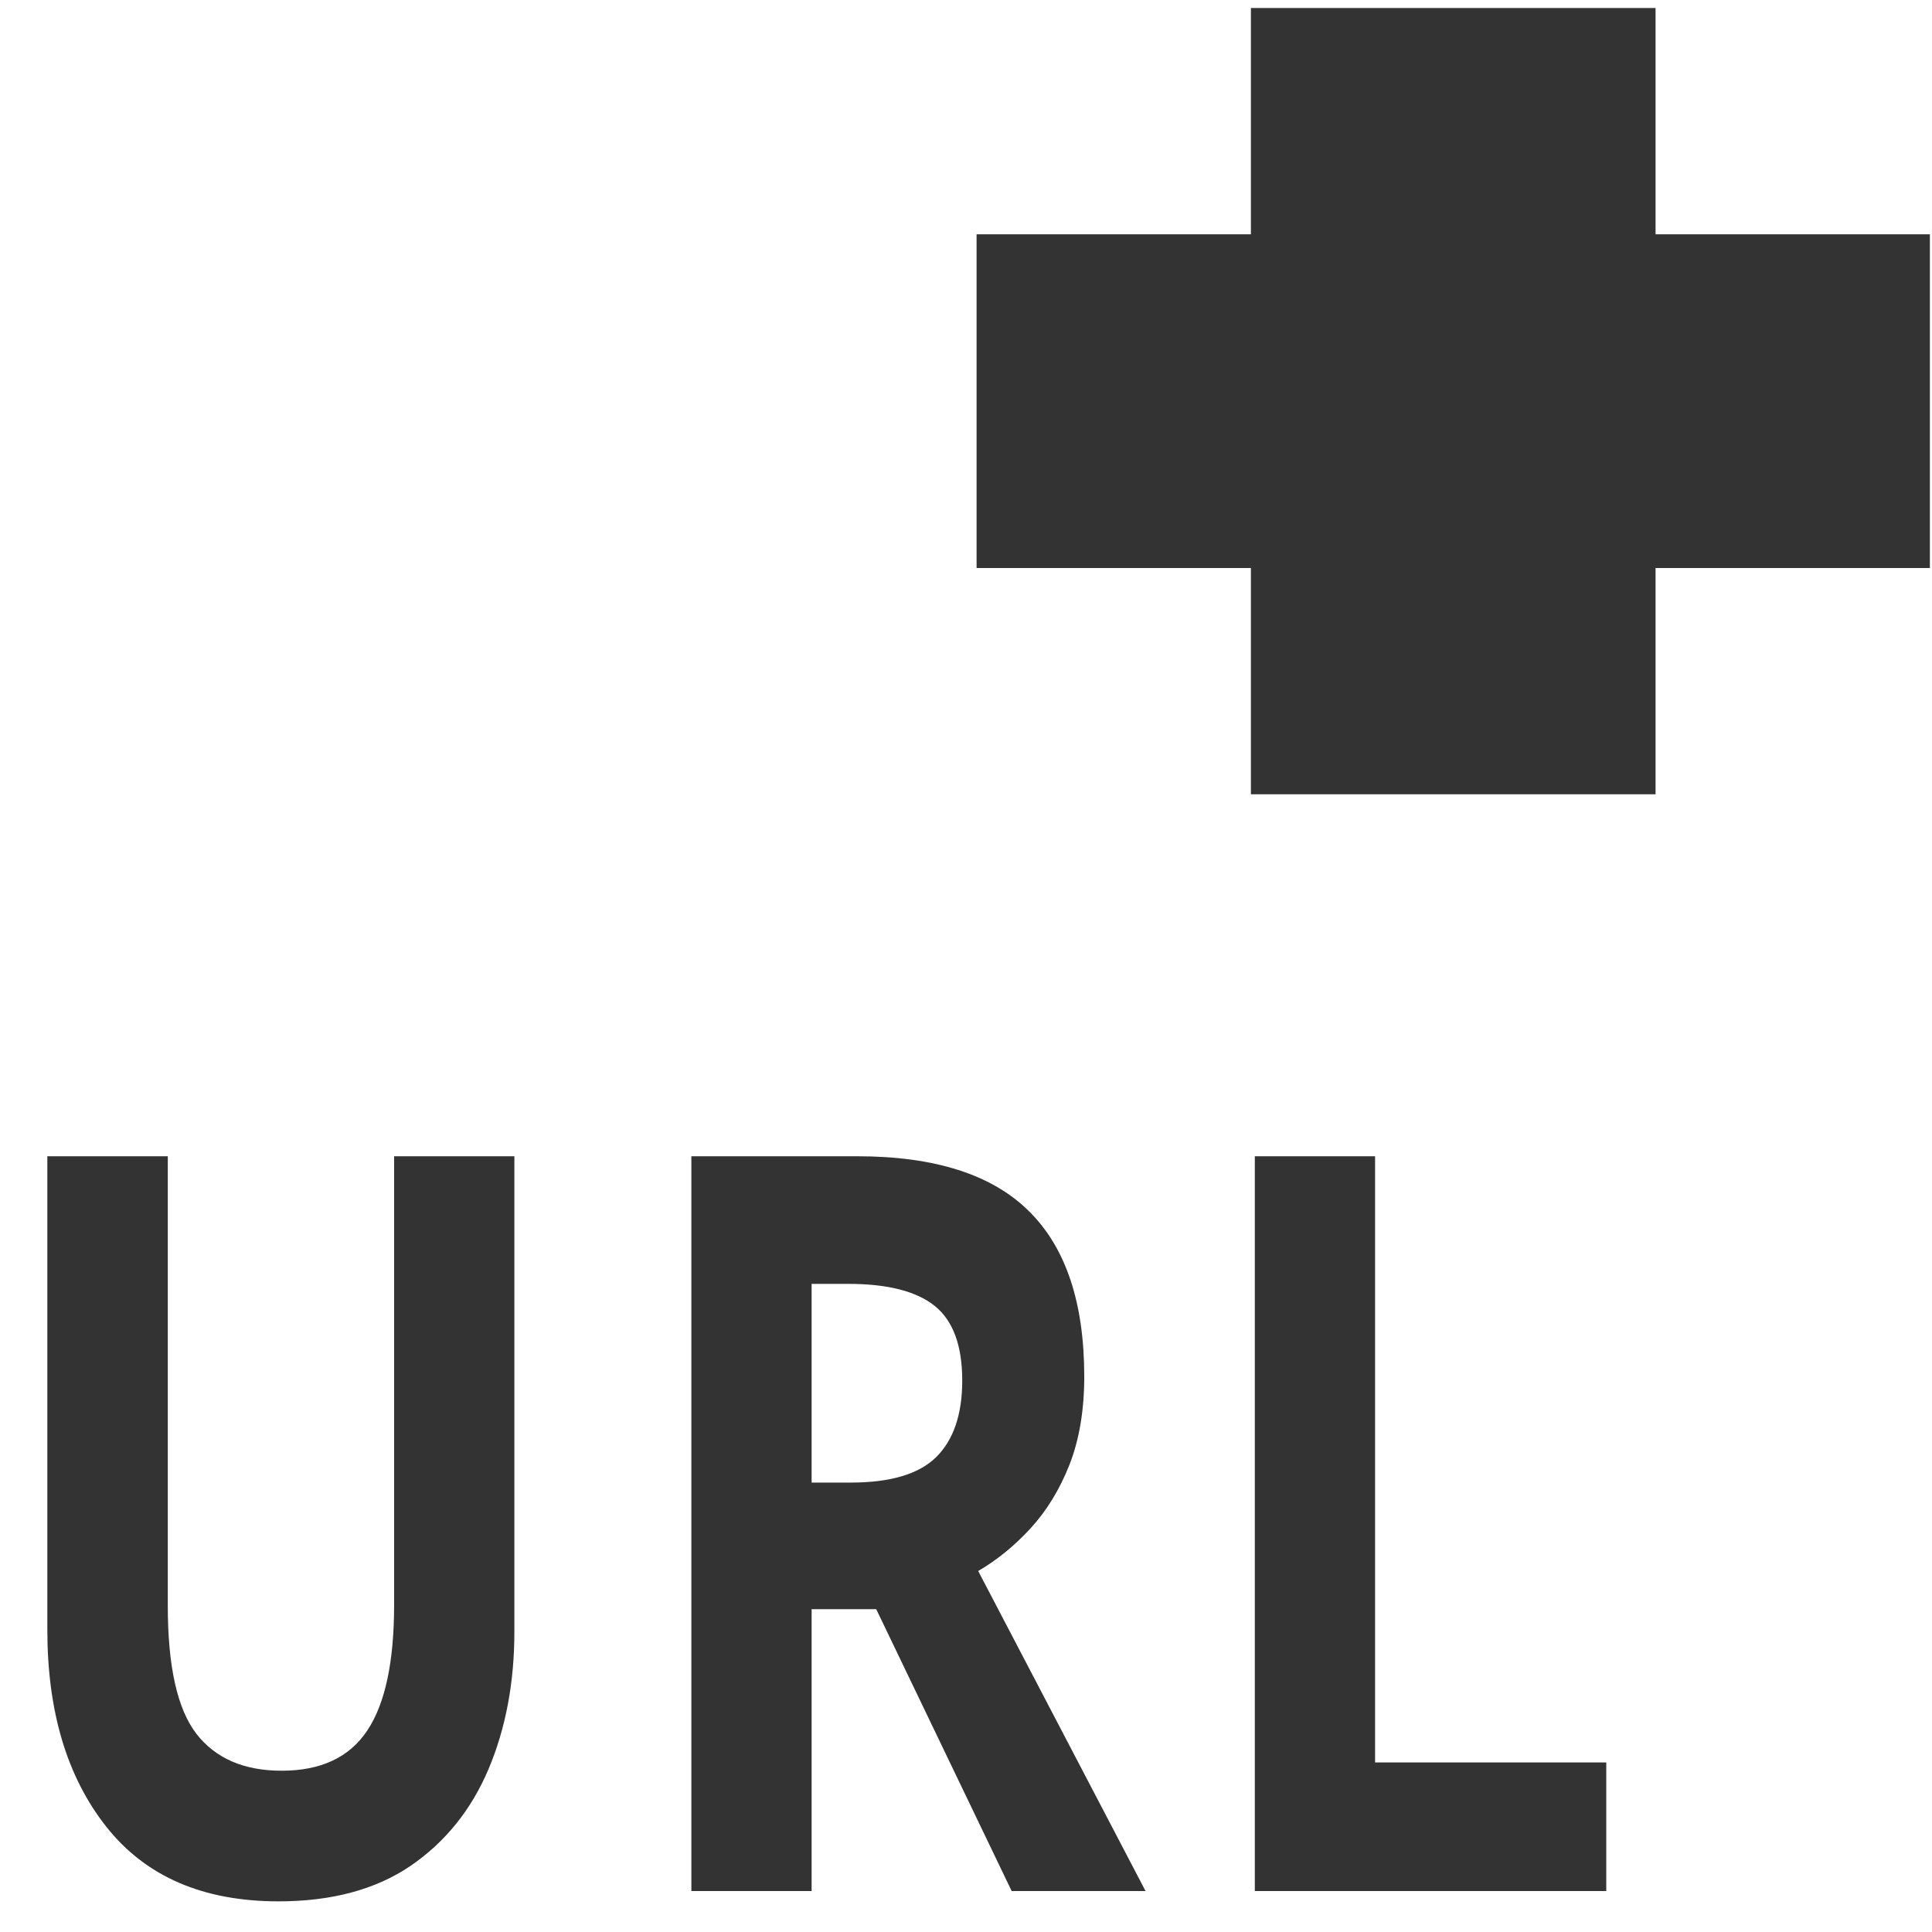
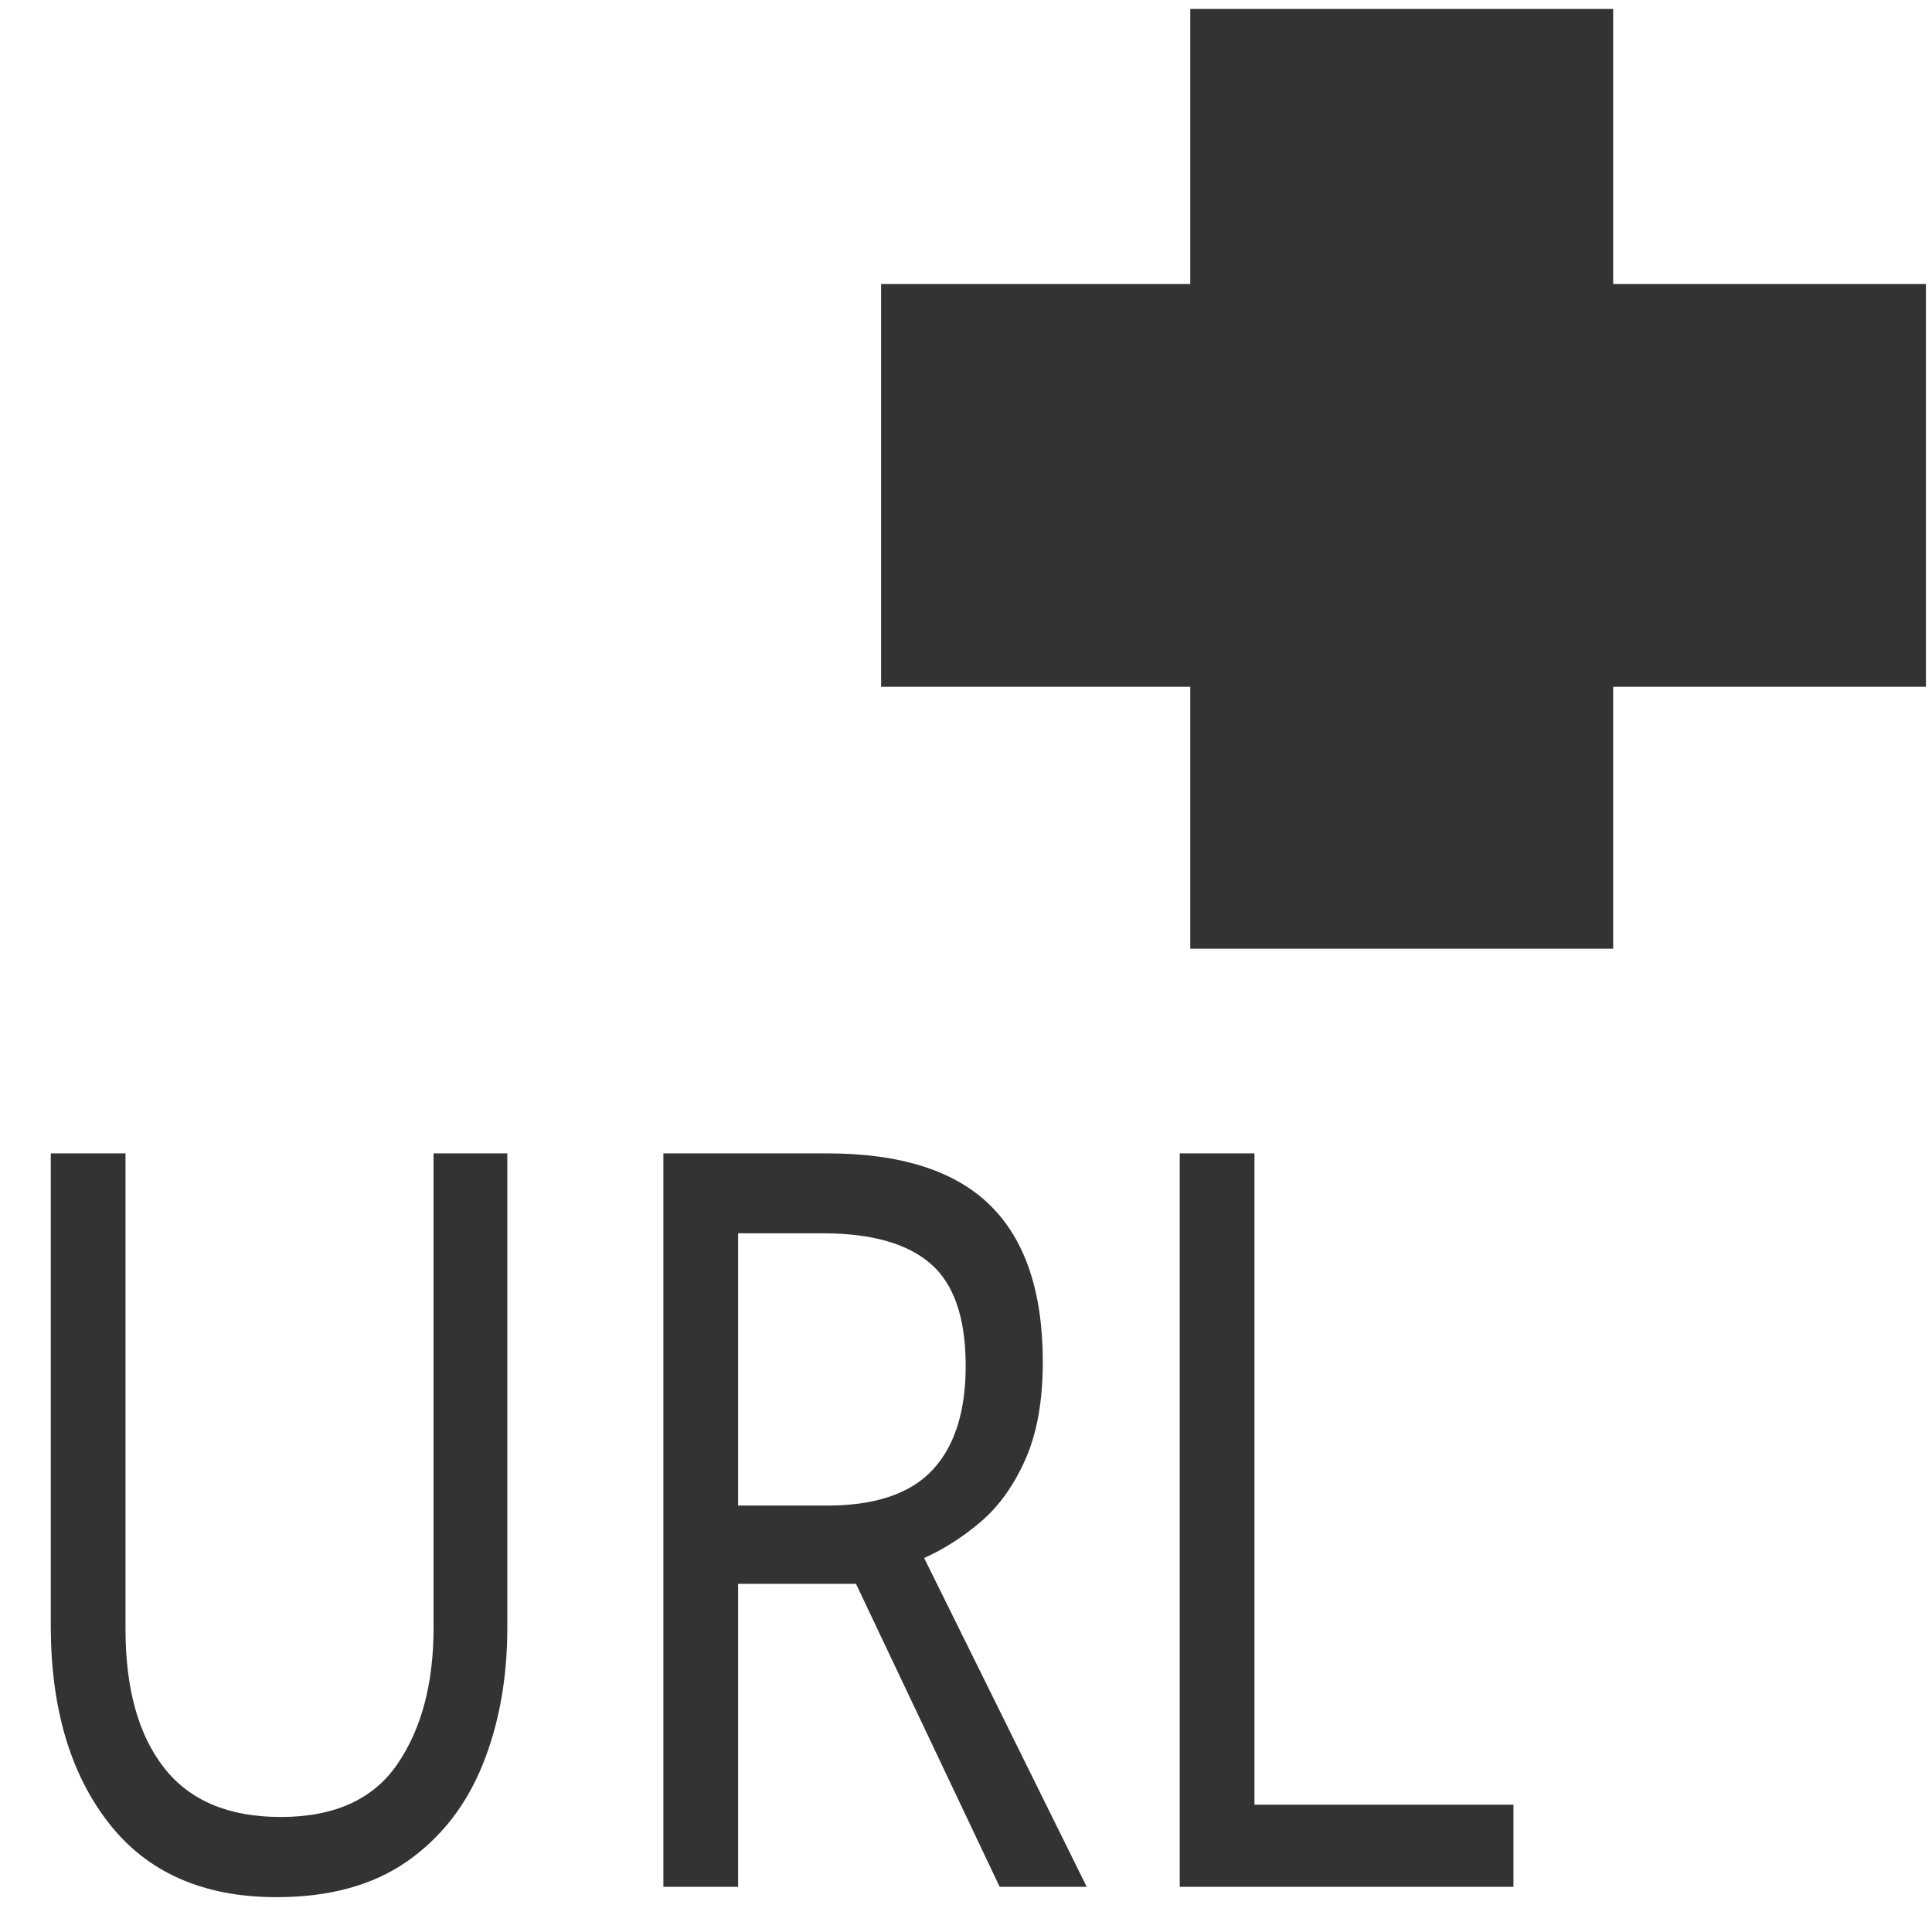
<svg xmlns="http://www.w3.org/2000/svg" width="136.533" height="136.533" id="svg2" version="1.1">
  <defs id="defs4">
    <clipPath clipPathUnits="userSpaceOnUse" id="clipPath104">
      <g id="use106">
        <rect y="1046.18" x="91.71" height="98.04" width="45.031" id="rect56" style="stroke-width:1.19" />
        <rect style="stroke-width:1.024" id="rect58" width="38.598" height="84.604" x="-1122.864" y="26.892" transform="rotate(-90)" />
        <rect style="stroke-width:1.175" id="rect60" width="45.031" height="95.642" x="-0.094" y="1044.407" />
        <rect y="919.613" x="-0.094" height="95.642" width="45.031" id="rect62" style="stroke-width:1.175" />
        <rect style="stroke-width:1.175" id="rect64" width="45.031" height="95.642" x="92.727" y="920.596" />
      </g>
    </clipPath>
  </defs>
  <g id="layer1" transform="translate(0,-985.9864)" style="display:inline;opacity:1">
-     <g id="g4138" style="fill:#333333;fill-opacity:1" transform="matrix(1.768739,0,0,1.458806,-105.1076,-451.8097)">
-       <rect transform="rotate(90)" style="fill:#333333;fill-opacity:1;stroke:none;stroke-width:1.067" id="rect3787" width="38.089" height="16.167" x="985.986" y="-125.572" />
-       <rect y="-1013.115" x="-136.533" height="16.167" width="38.089" id="rect3794" style="fill:#333333;fill-opacity:1;stroke:none;stroke-width:1.067" transform="scale(-1)" />
+     <g id="g4138" style="fill:#333333;fill-opacity:1" transform="matrix(2.143454,0,0,1.683555,-148.9335,-672.2745)">
+       <rect transform="rotate(90)" style="fill:#333333;fill-opacity:1;stroke:none;stroke-width:1.008" id="rect3787" width="39.446" height="13.943" x="985.352" y="-122.669" />
+       <rect y="-1013.803" x="-132.98" height="16.905" width="34.447" id="rect3794" style="fill:#333333;fill-opacity:1;stroke:none;stroke-width:1.037" transform="scale(-1)" />
    </g>
    <text xml:space="preserve" style="font-style:normal;font-variant:normal;font-weight:normal;font-stretch:normal;font-size:119.307px;line-height:1.25;font-family:'Arial Rounded MT Bold';-inkscape-font-specification:'Arial Rounded MT Bold, ';letter-spacing:0px;word-spacing:0px;fill:#000000;fill-opacity:1;stroke:none;stroke-width:1.491" x="431.272" y="888.878" id="text17" transform="scale(0.6491693,1.54043)">
      <tspan id="tspan15" x="431.272" y="997.726" style="font-style:normal;font-variant:normal;font-weight:normal;font-stretch:normal;font-size:66.667px;font-family:Aharoni;-inkscape-font-specification:Aharoni;stroke-width:1.491" />
    </text>
    <text xml:space="preserve" style="font-style:normal;font-weight:normal;font-size:40px;line-height:1.25;font-family:sans-serif;letter-spacing:0px;word-spacing:0px;fill:#000000;fill-opacity:1;stroke:none" x="-10.775" y="1022.17" id="text37">
      <tspan id="tspan35" x="-10.775" y="1058.663" />
    </text>
-     <text xml:space="preserve" style="font-style:normal;font-variant:normal;font-weight:bold;font-stretch:normal;font-size:38.458px;line-height:0em;font-family:Scream;-inkscape-font-specification:'Scream Bold';text-align:start;letter-spacing:-3.253px;word-spacing:0px;text-anchor:start;fill:#333333;fill-opacity:1;stroke:none;stroke-width:0.961" x="-1.638" y="985.421" id="text77" transform="scale(0.8801353,1.136189)">
-       <tspan id="tspan75" x="-1.638" y="985.421" style="font-style:normal;font-variant:normal;font-weight:bold;font-stretch:normal;font-size:64px;font-family:Scream;-inkscape-font-specification:'Scream Bold';text-align:start;letter-spacing:3px;text-anchor:start;fill:#333333;fill-opacity:1;stroke-width:0.961">URL</tspan>
+     <text xml:space="preserve" style="font-style:normal;font-variant:normal;font-weight:bold;font-stretch:normal;font-size:38.307px;line-height:0em;font-family:Scream;-inkscape-font-specification:'Scream Bold';text-align:start;letter-spacing:0px;word-spacing:0px;text-anchor:start;fill:#333333;fill-opacity:1;stroke:none;stroke-width:0.958" x="-165.924" y="989.906" id="text77" transform="scale(0.8836011,1.131732)">
+       <tspan id="tspan75" x="-165.924" y="989.906" style="font-style:normal;font-variant:normal;font-weight:bold;font-stretch:normal;font-size:66.405px;font-family:Scream;-inkscape-font-specification:'Scream Bold';text-align:start;letter-spacing:0px;text-anchor:start;fill:#333333;fill-opacity:1;stroke-width:0.958">URL</tspan>
    </text>
    <path style="opacity:0.668;fill:#333333;fill-opacity:1" id="path839" d="m -5.789,1064.786 a 1.93,0.161 0 0 1 -0.601,0.117 l -1.329,-0.117 z" />
+     <text xml:space="preserve" style="font-style:normal;font-weight:normal;font-size:40px;line-height:1.25;font-family:sans-serif;letter-spacing:0px;word-spacing:0px;fill:#000000;fill-opacity:1;stroke:none" x="187.402" y="1037.916" id="text861">
+       <tspan id="tspan859" x="187.402" y="1074.409" />
+     </text>
+     <text xml:space="preserve" style="font-style:normal;font-weight:normal;font-size:40px;line-height:1.25;font-family:sans-serif;letter-spacing:0px;word-spacing:0px;fill:#000000;fill-opacity:1;stroke:none" x="154.072" y="1118.828" id="text1452">
+       <tspan id="tspan1450" x="154.072" y="1118.828" style="font-style:normal;font-variant:normal;font-weight:normal;font-stretch:normal;font-size:66.667px;font-family:Scream;-inkscape-font-specification:Scream;fill:#333333;fill-opacity:1">URL</tspan>
+     </text>
+     <text id="text1456" y="1006.182" x="-1.883" style="font-style:normal;font-weight:normal;font-size:44.498px;line-height:1.25;font-family:sans-serif;letter-spacing:0px;word-spacing:0px;fill:#000000;fill-opacity:1;stroke:none;stroke-width:1.112" xml:space="preserve" transform="scale(0.8989146,1.112453)">
+       <tspan style="font-style:normal;font-variant:normal;font-weight:normal;font-stretch:normal;font-size:65.264px;font-family:Scream;-inkscape-font-specification:Scream;letter-spacing:0px;fill:#333333;fill-opacity:1;stroke-width:1.112" y="1006.182" x="-1.883" id="tspan1454">URL</tspan>
+     </text>
  </g>
</svg>
